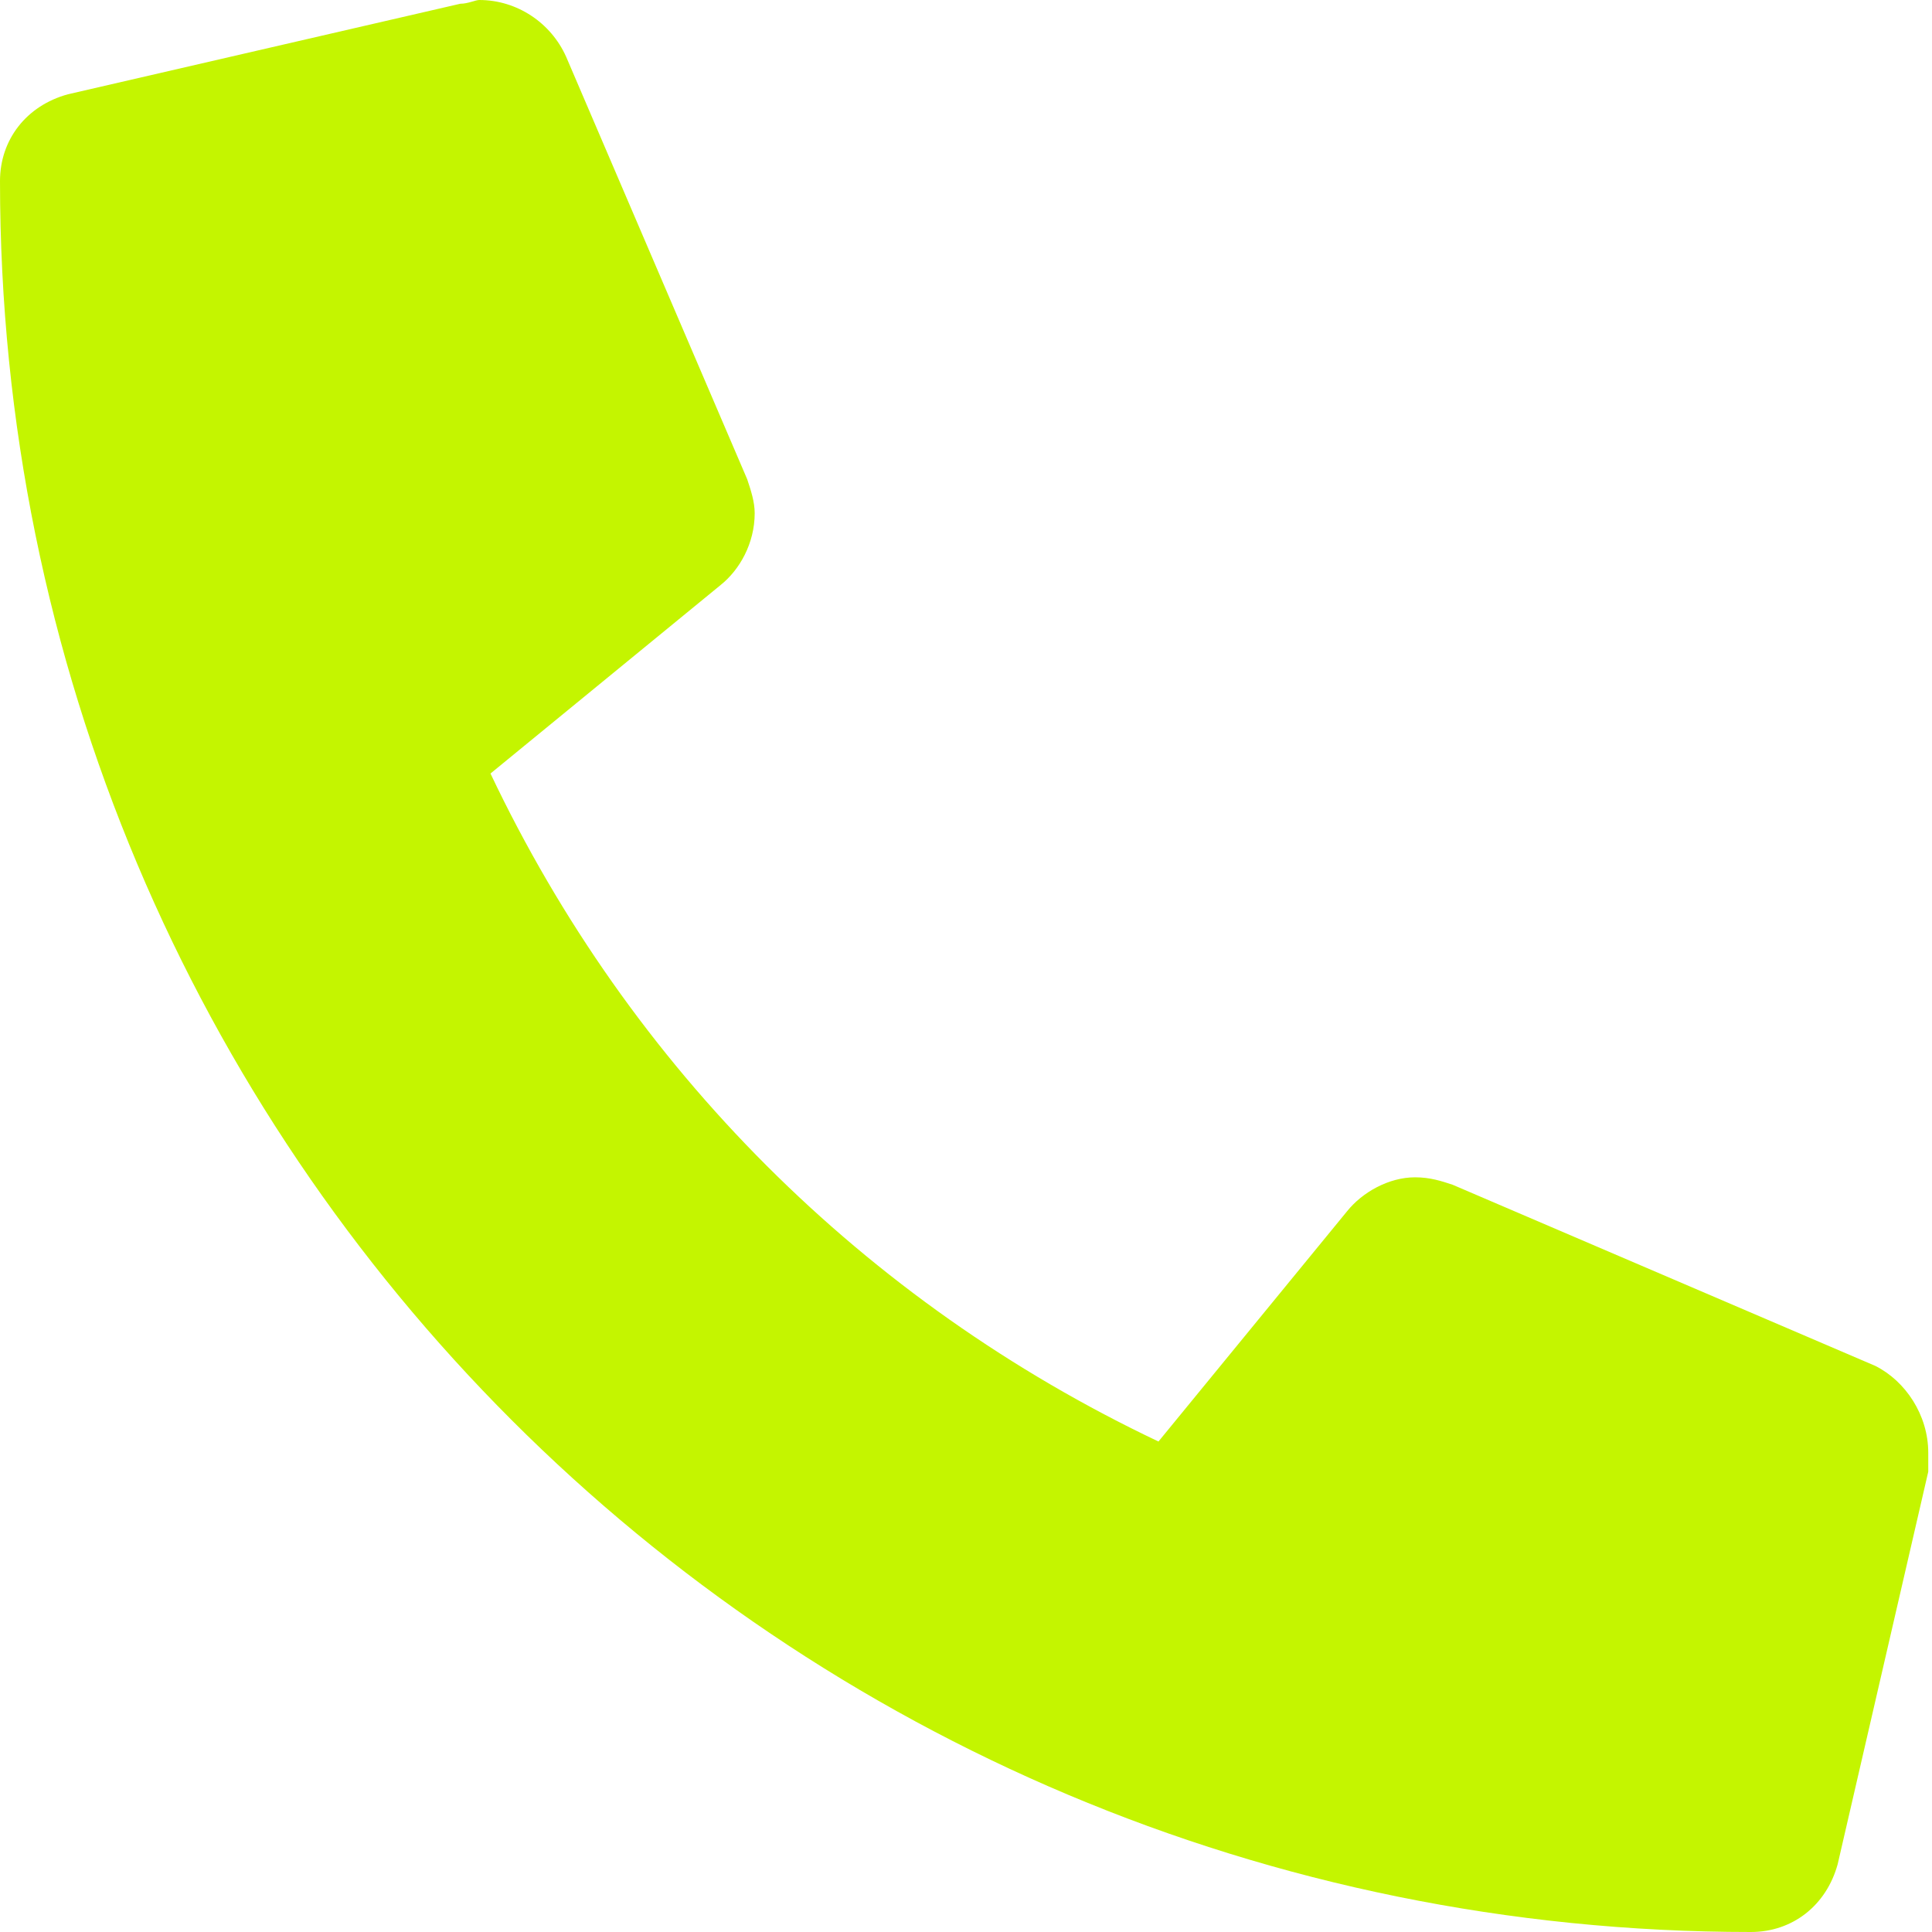
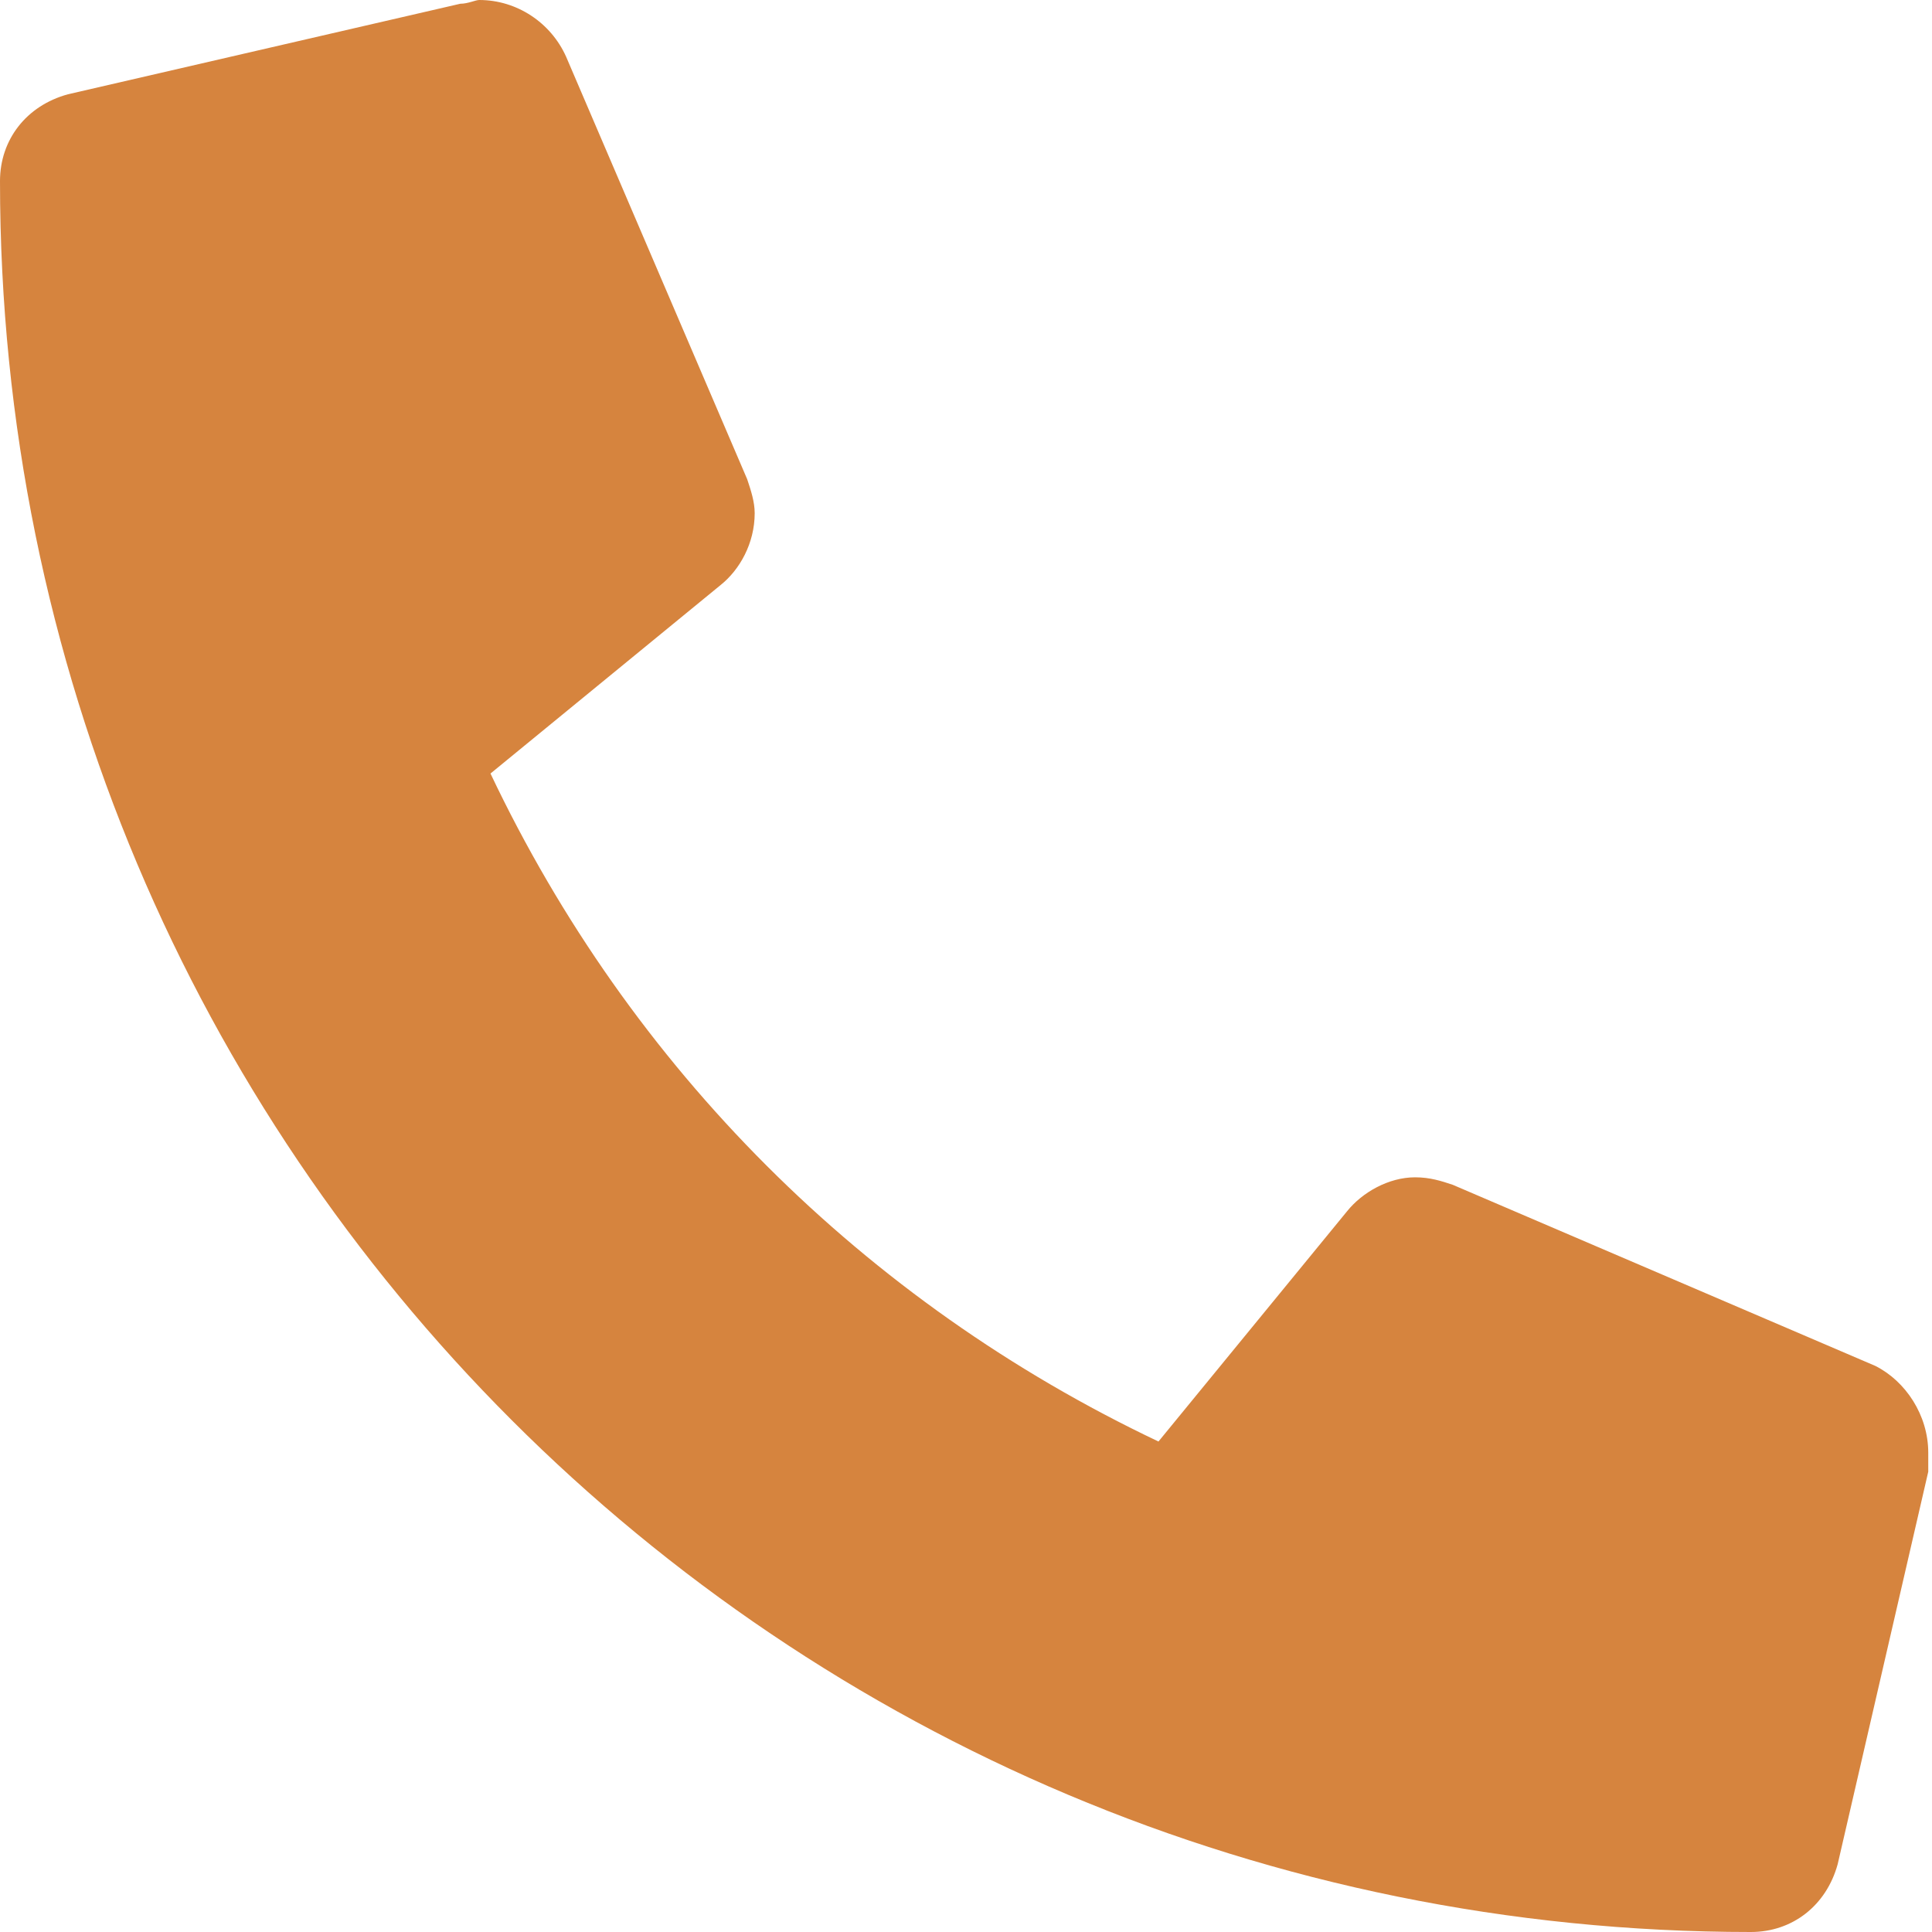
<svg xmlns="http://www.w3.org/2000/svg" width="16" height="16" viewBox="0 0 16 16" fill="none">
-   <path d="M15.531 11.312C15.781 11.438 15.969 11.719 15.969 12.031C15.969 12.062 15.969 12.125 15.969 12.188L15.219 15.438C15.125 15.781 14.844 16 14.5 16C6.469 16 0 9.531 0 1.5C0 1.156 0.219 0.875 0.562 0.781L3.812 0.031C3.875 0.031 3.938 0 3.969 0C4.281 0 4.562 0.188 4.688 0.469L6.188 3.969C6.219 4.062 6.25 4.156 6.25 4.25C6.25 4.5 6.125 4.719 5.969 4.844L4.062 6.406C5.219 8.844 7.156 10.781 9.594 11.938L11.156 10.031C11.281 9.875 11.5 9.75 11.719 9.75C11.844 9.75 11.938 9.781 12.031 9.812L15.531 11.312Z" fill="#C4F500" />
+   <path d="M15.531 11.312C15.781 11.438 15.969 11.719 15.969 12.031C15.969 12.062 15.969 12.125 15.969 12.188L15.219 15.438C15.125 15.781 14.844 16 14.5 16C6.469 16 0 9.531 0 1.5C0 1.156 0.219 0.875 0.562 0.781L3.812 0.031C3.875 0.031 3.938 0 3.969 0C4.281 0 4.562 0.188 4.688 0.469L6.188 3.969C6.219 4.062 6.25 4.156 6.25 4.25C6.25 4.5 6.125 4.719 5.969 4.844L4.062 6.406C5.219 8.844 7.156 10.781 9.594 11.938L11.156 10.031C11.281 9.875 11.5 9.75 11.719 9.75C11.844 9.75 11.938 9.781 12.031 9.812L15.531 11.312Z" fill="#d6843e" />
</svg>
